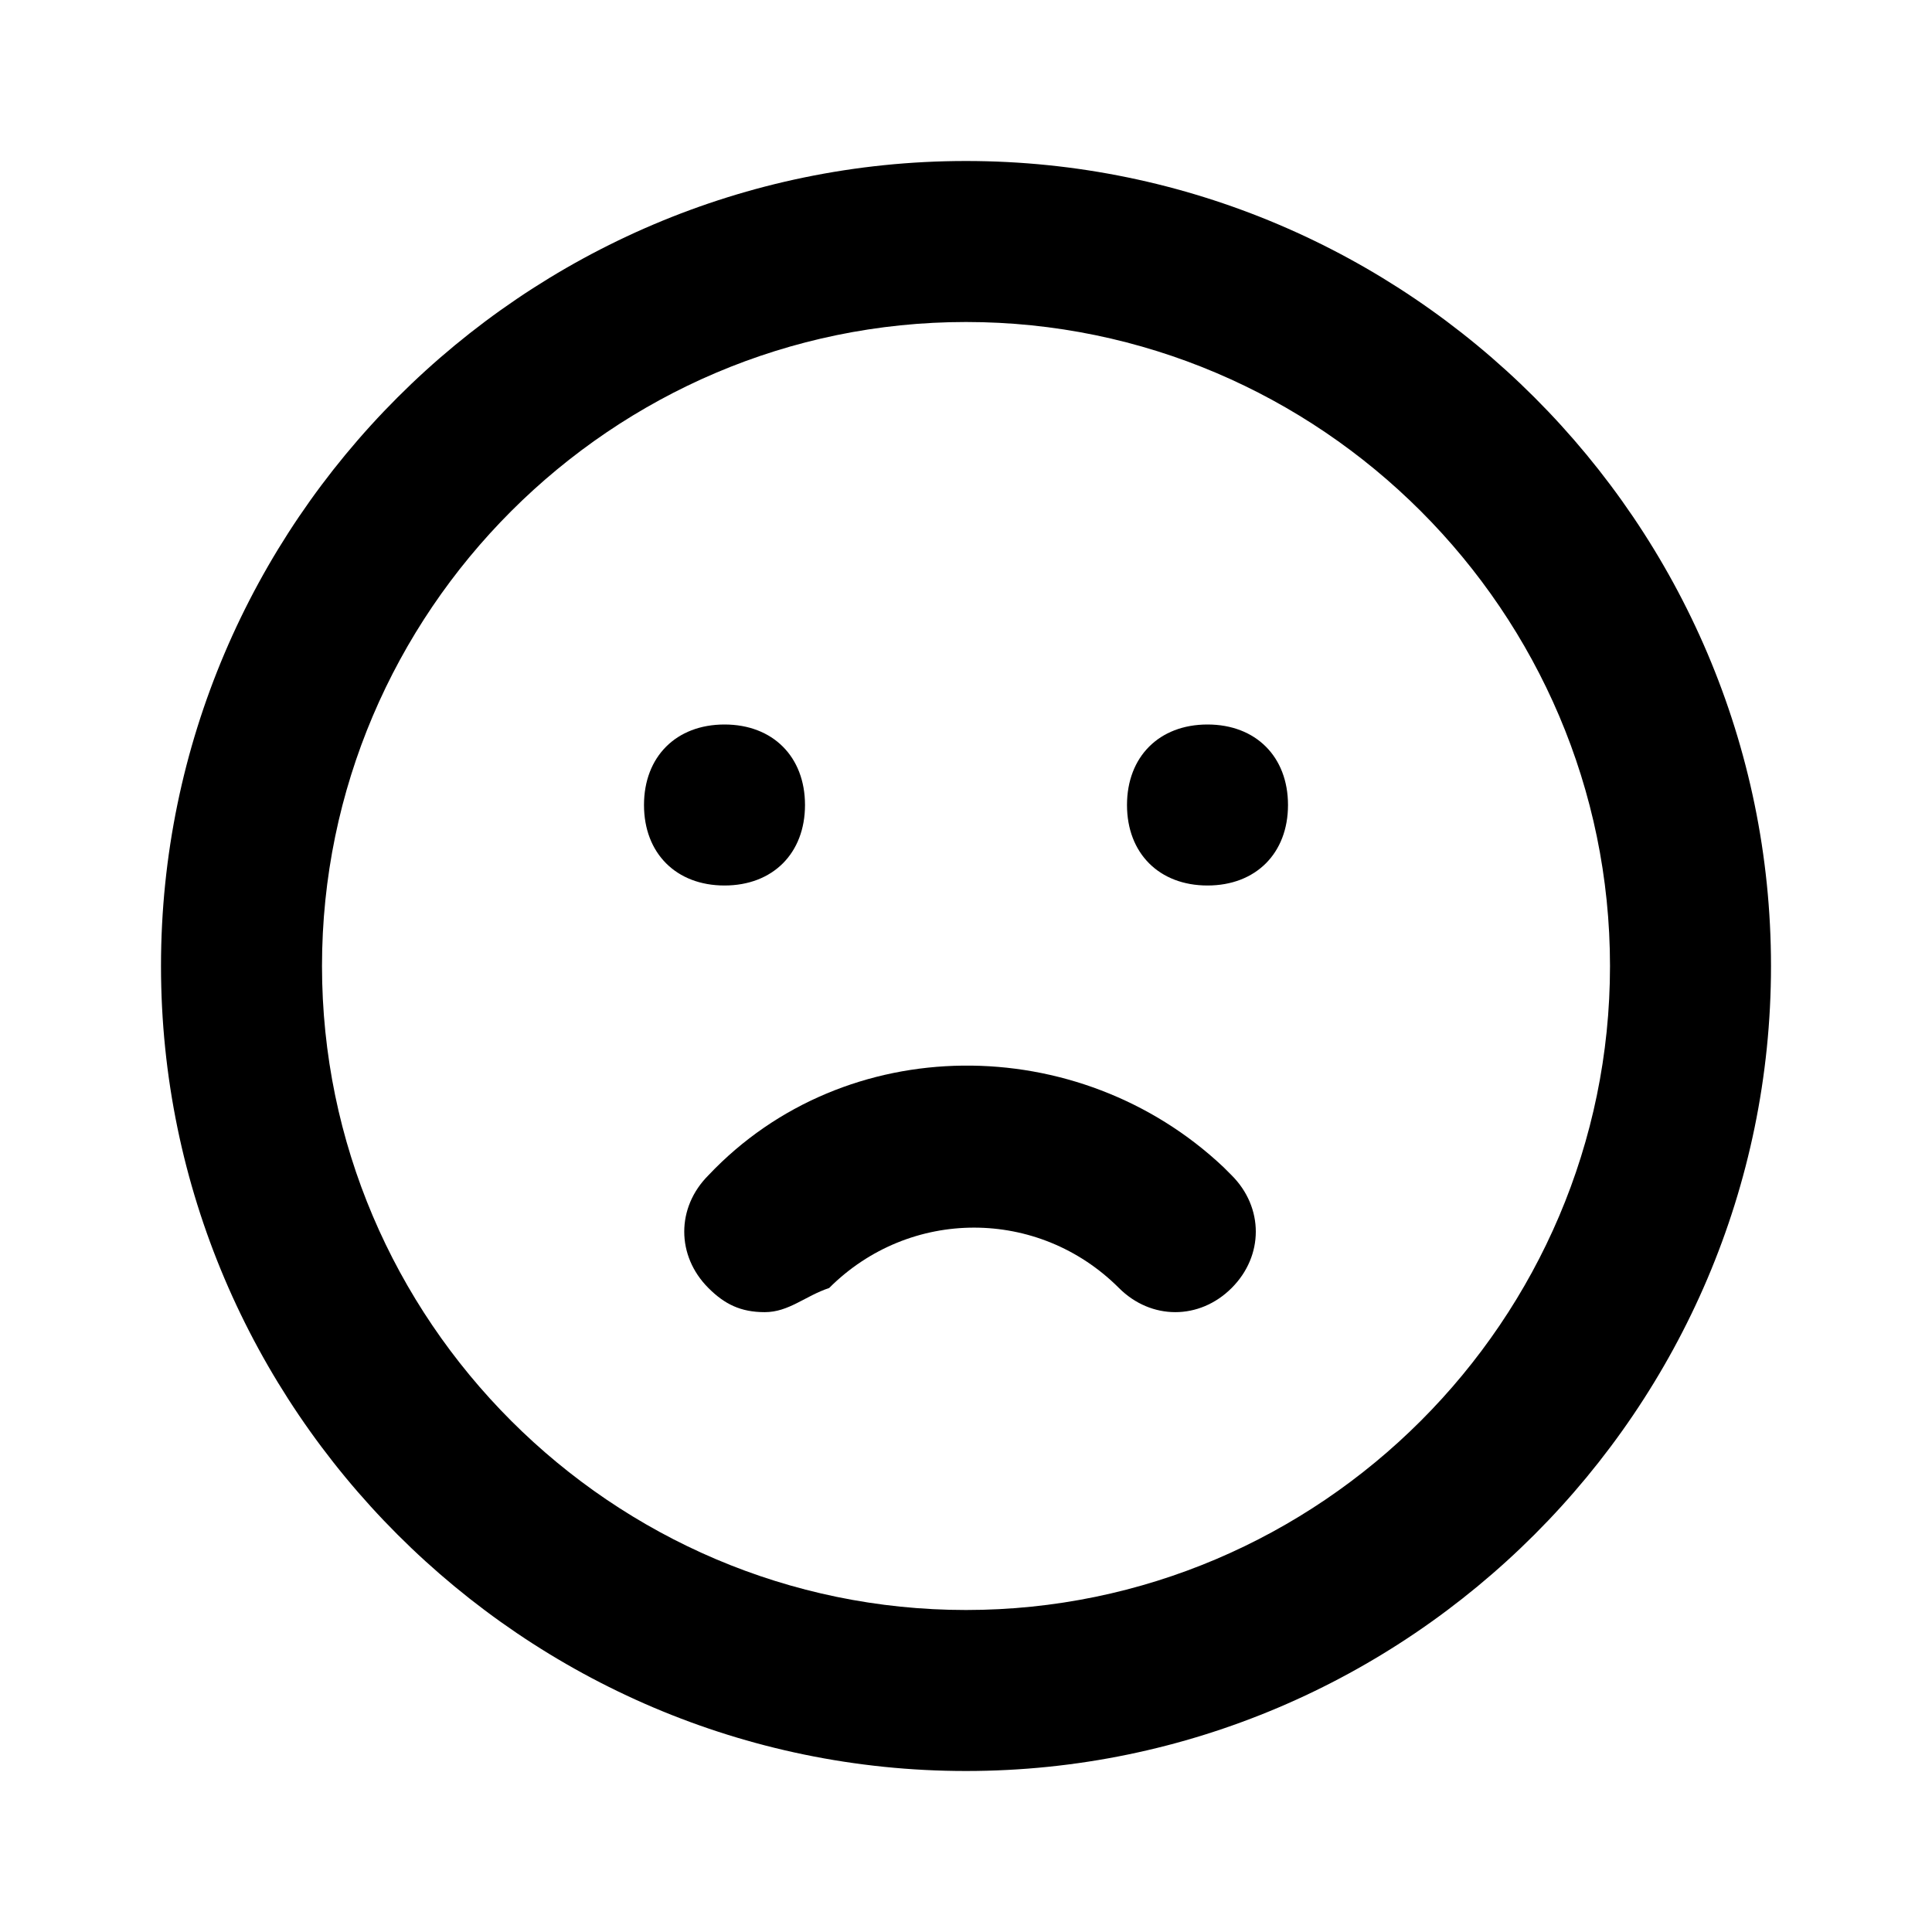
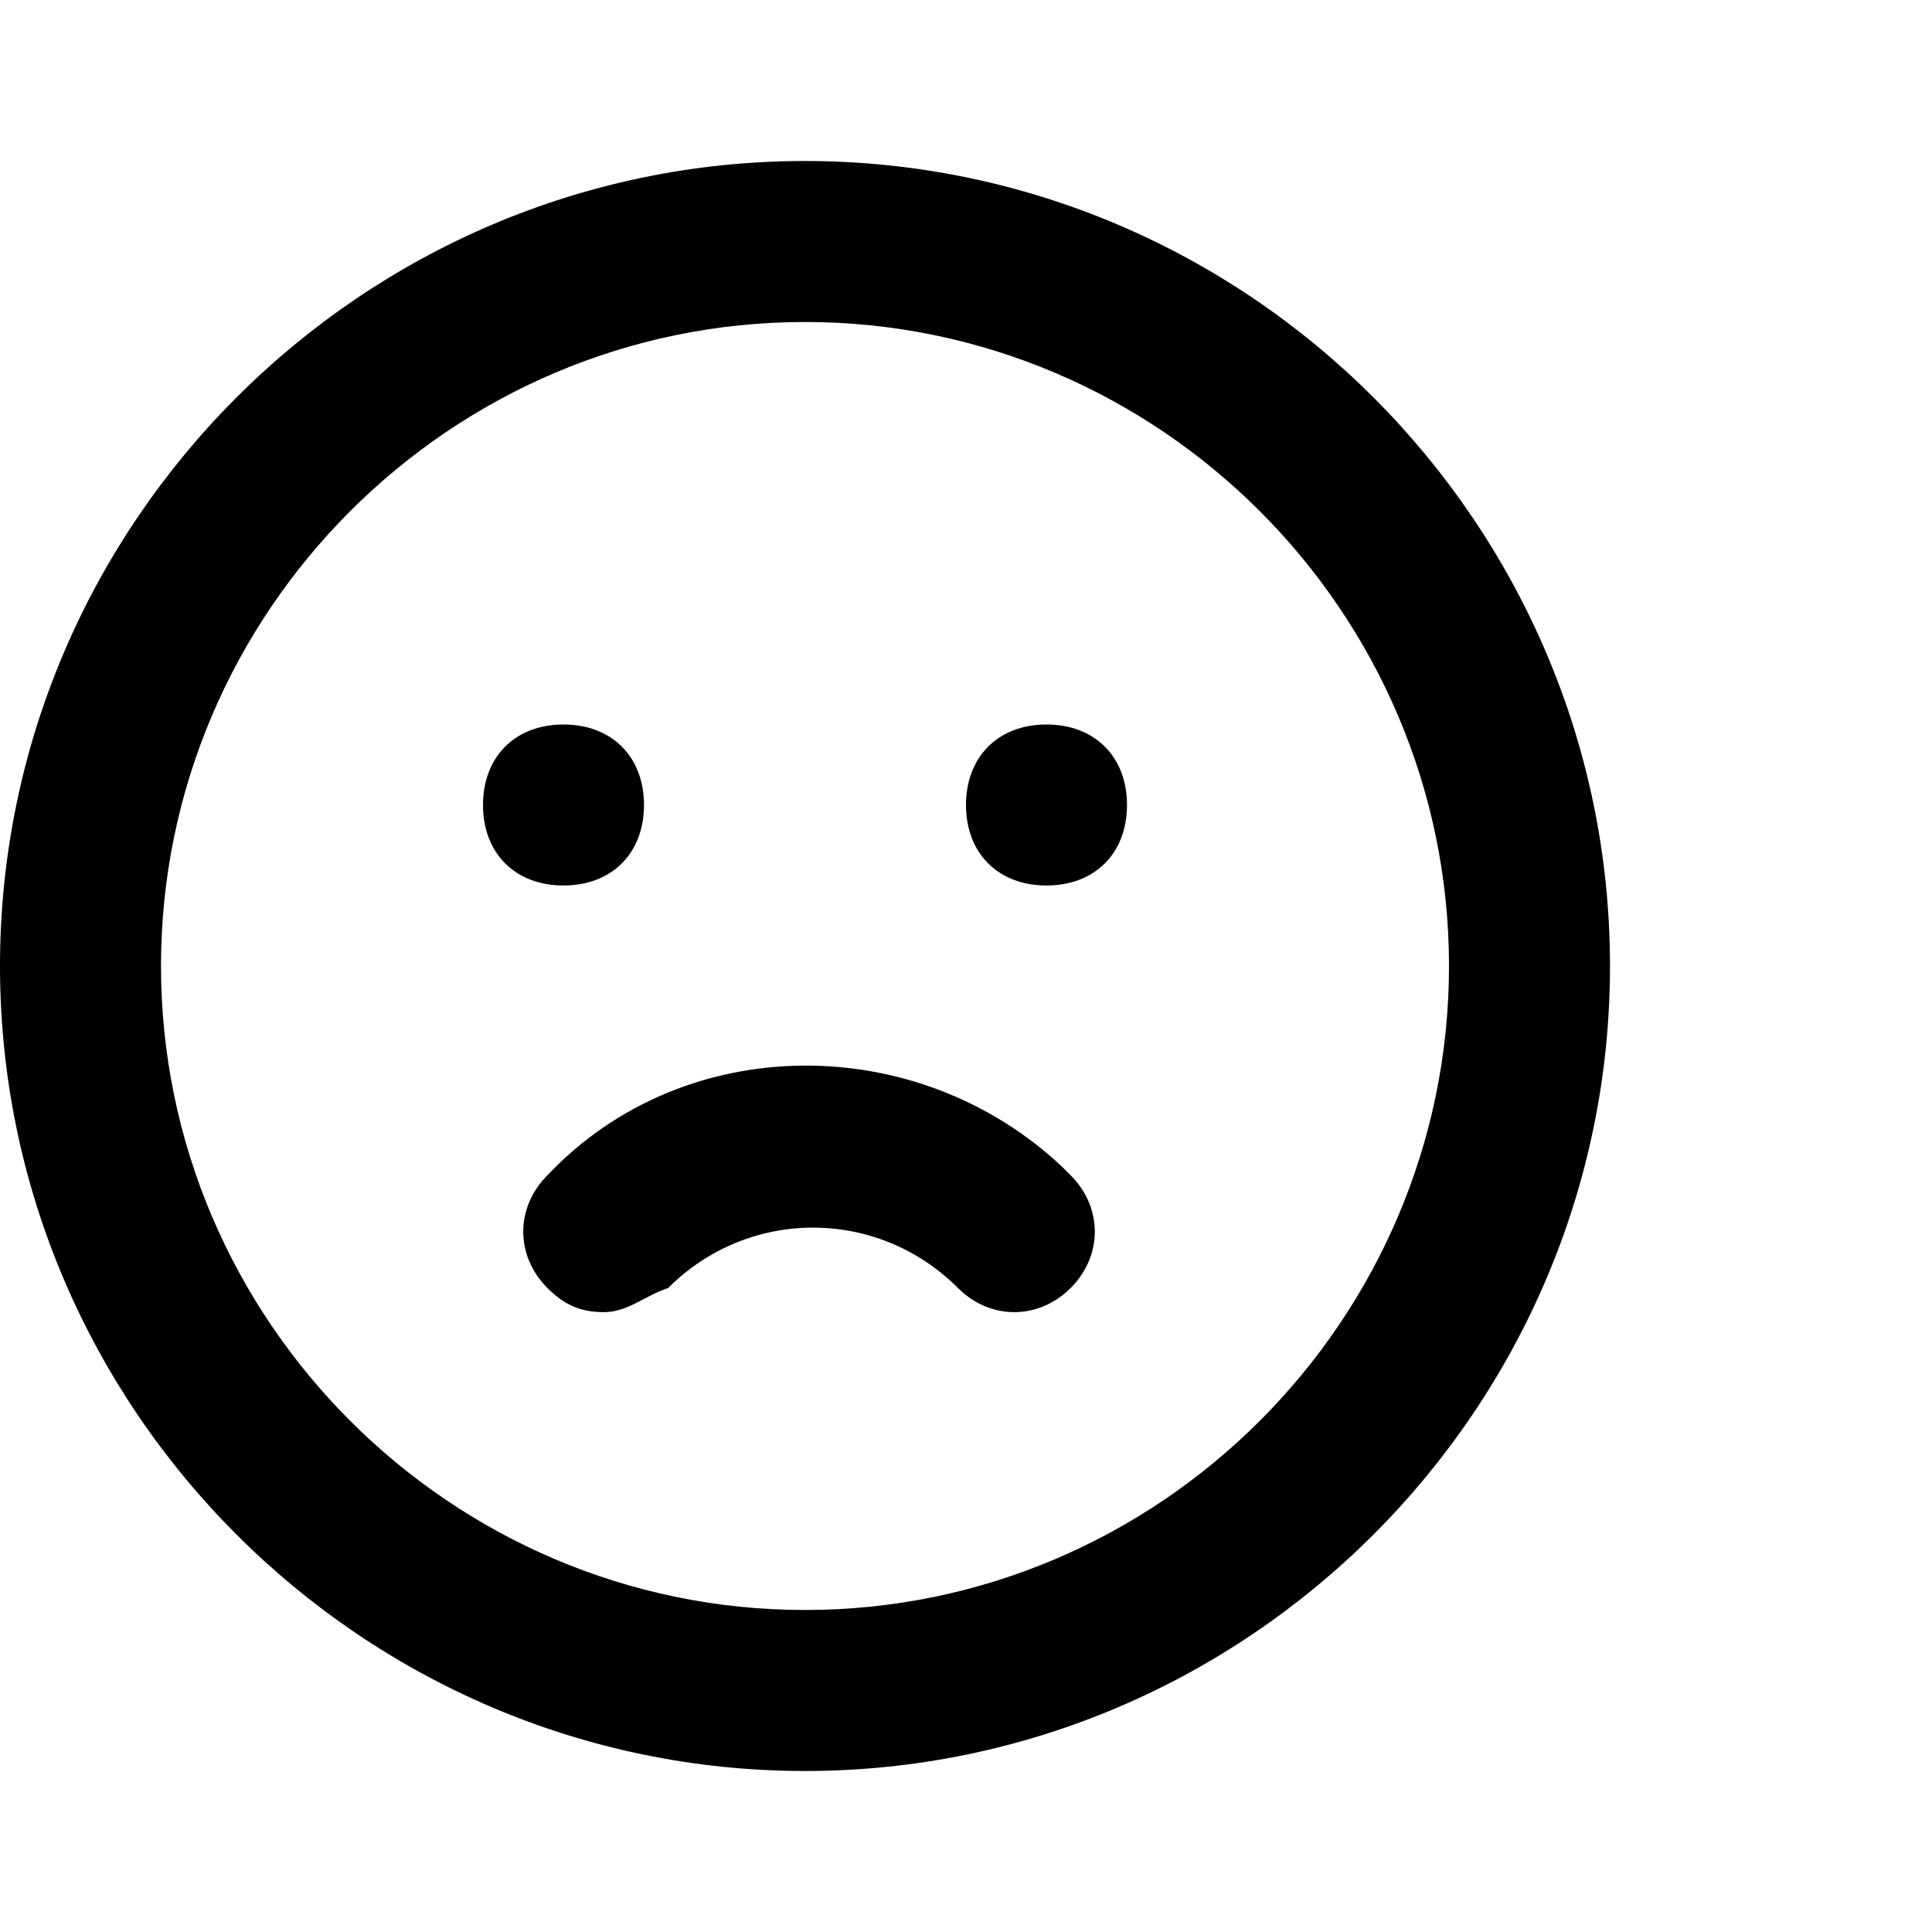
- <svg xmlns="http://www.w3.org/2000/svg" version="1.1" id="레이어_1" x="0px" y="0px" viewBox="0 0 24 24" style="enable-background:new 0 0 24 24;" xml:space="preserve">
+ <svg xmlns="http://www.w3.org/2000/svg" version="1.1" id="레이어_1" x="0px" y="0px" viewBox="2 0 24 24" style="enable-background:new 0 0 24 24;" xml:space="preserve">
  <g>
    <g>
      <path d="M12,22C6.5,22,2,17.5,2,12S6.5,2,12,2c5.5,0,10,4.5,10,10S17.5,22,12,22z M12,4c-4.4,0-8,3.6-8,8c0,4.4,3.6,8,8,8    s8-3.6,8-8C20,7.6,16.4,4,12,4z M15,11c-0.6,0-1-0.4-1-1s0.4-1,1-1h0c0.6,0,1,0.4,1,1S15.6,11,15,11z M9,11c-0.6,0-1-0.4-1-1    s0.4-1,1-1h0c0.6,0,1,0.4,1,1S9.6,11,9,11z" />
    </g>
    <g>
      <path d="M9.5,16.3c-0.3,0-0.5-0.1-0.7-0.3c-0.4-0.4-0.4-1,0-1.4c1.7-1.8,4.6-1.8,6.4-0.1c0,0,0.1,0.1,0.1,0.1c0.4,0.4,0.4,1,0,1.4    c-0.4,0.4-1,0.4-1.4,0c-1-1-2.6-1-3.6,0C10,16.1,9.8,16.3,9.5,16.3z" />
    </g>
  </g>
</svg>
